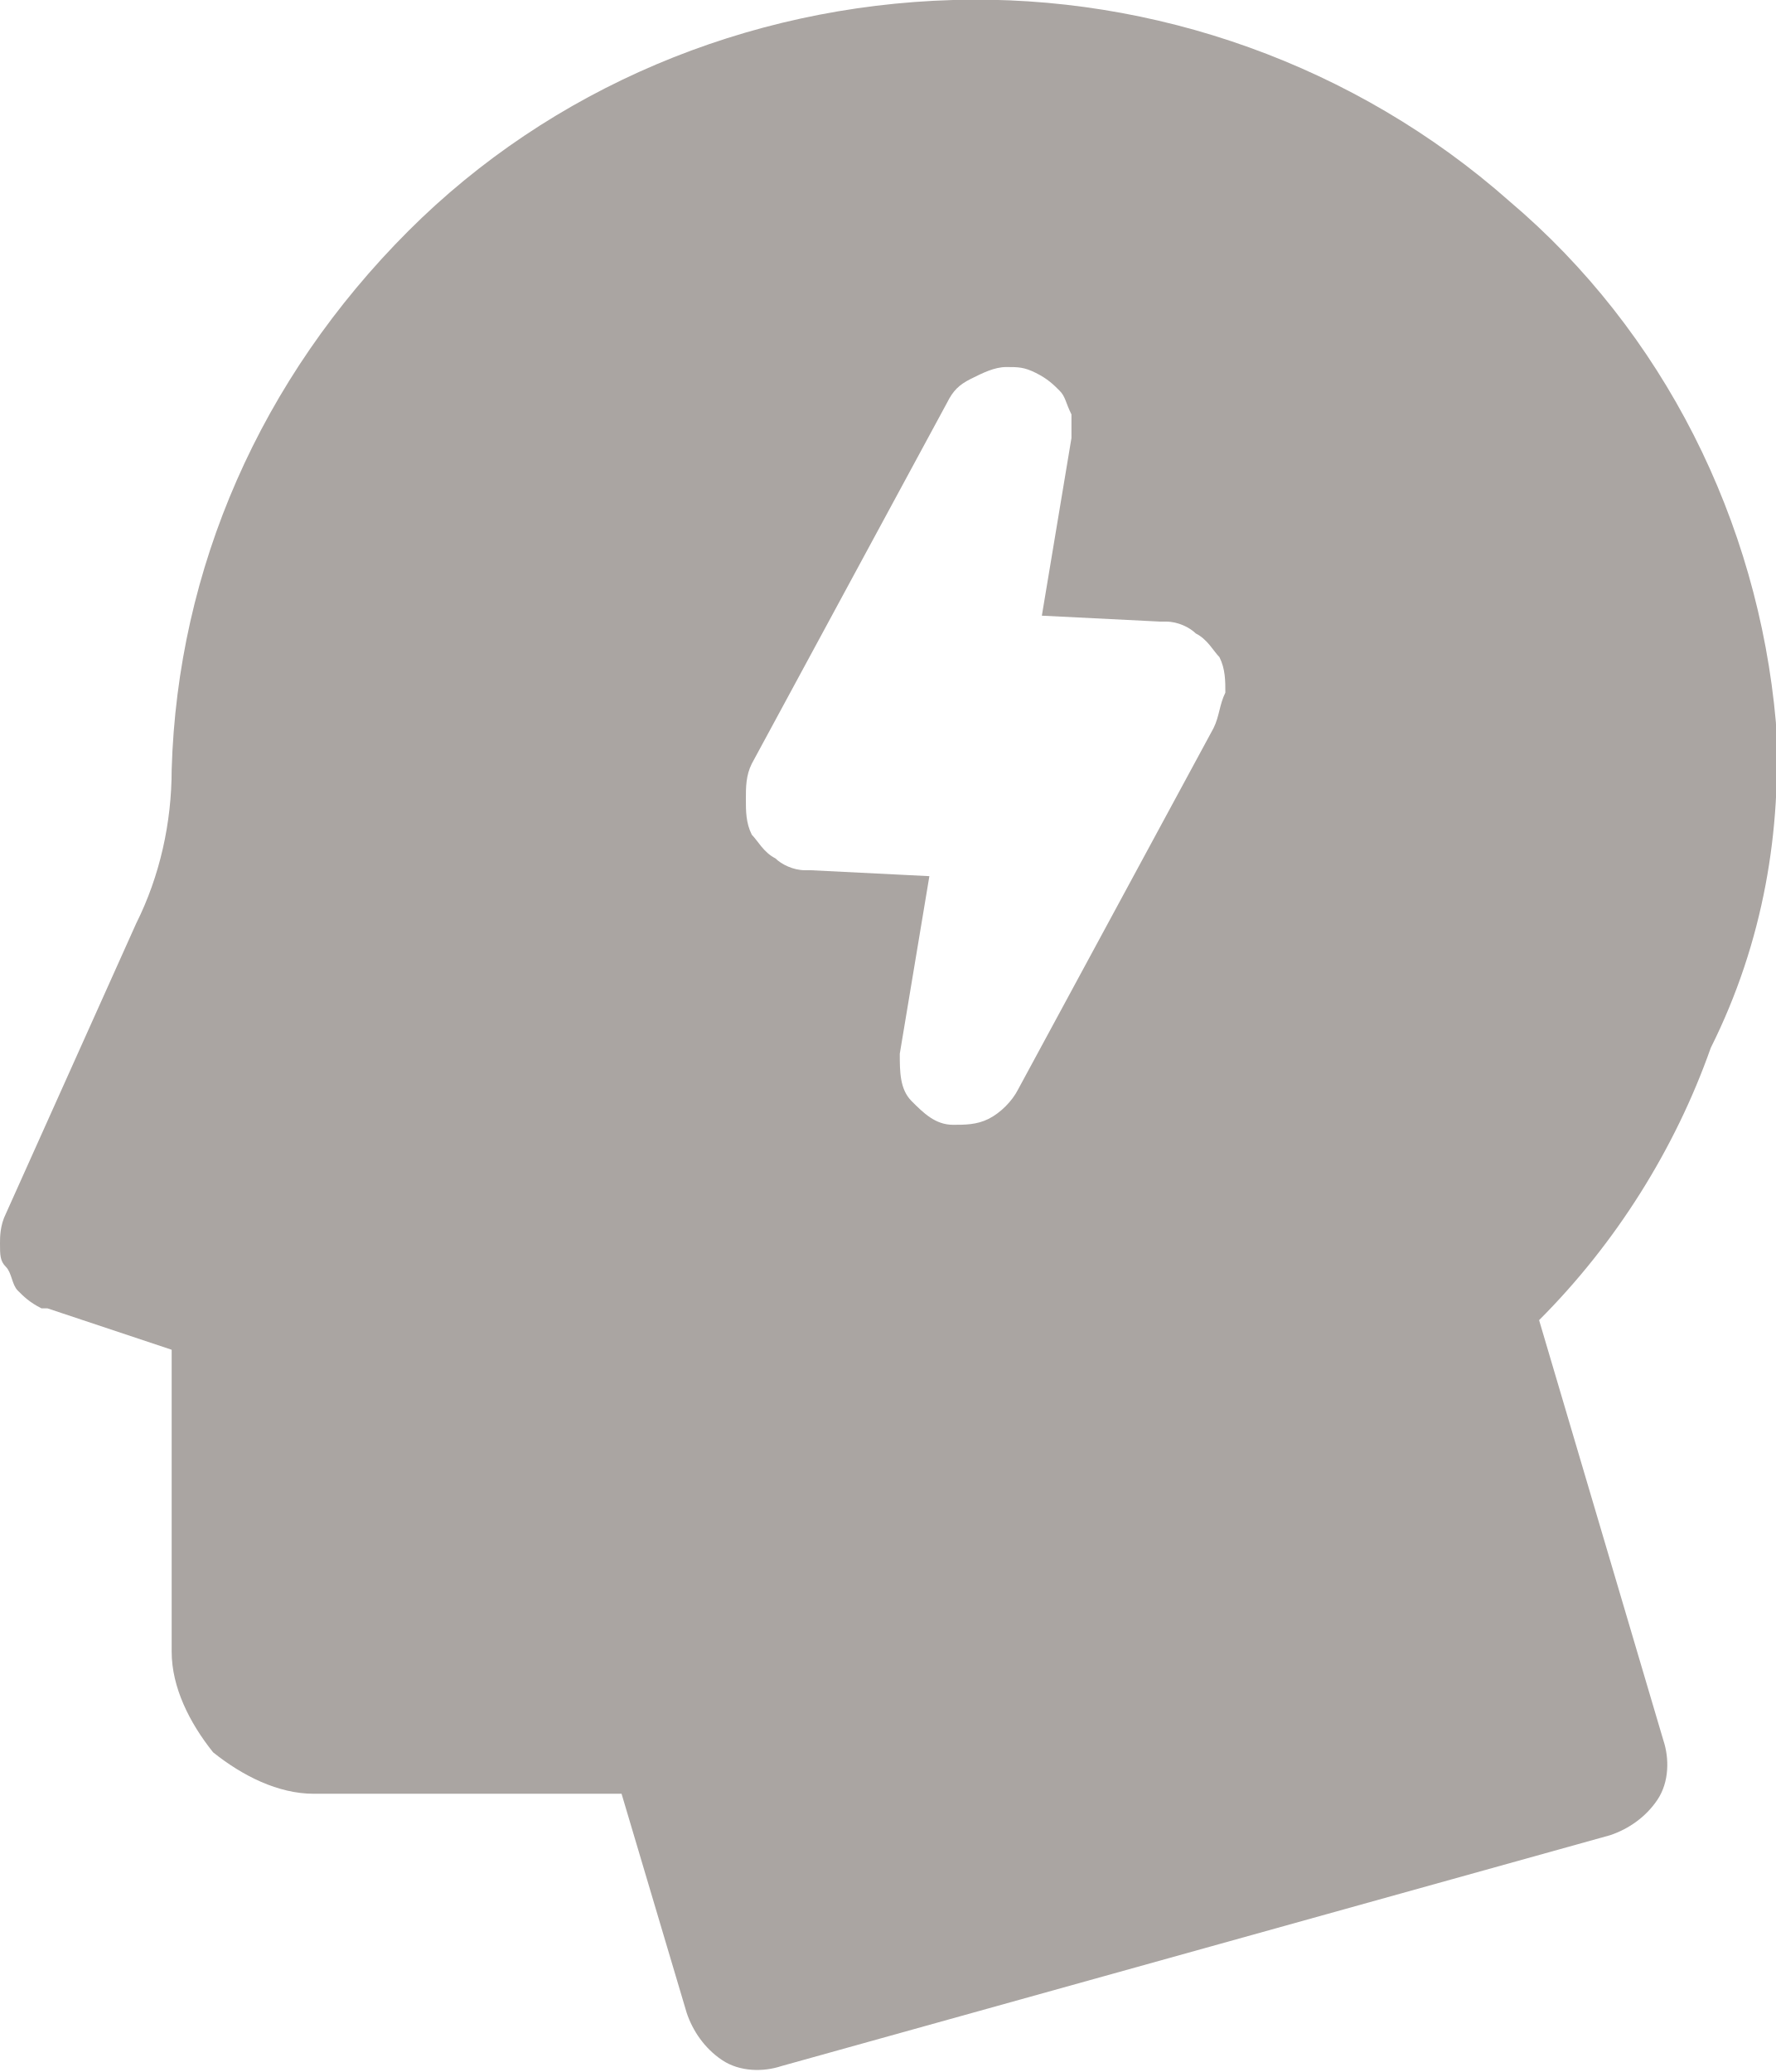
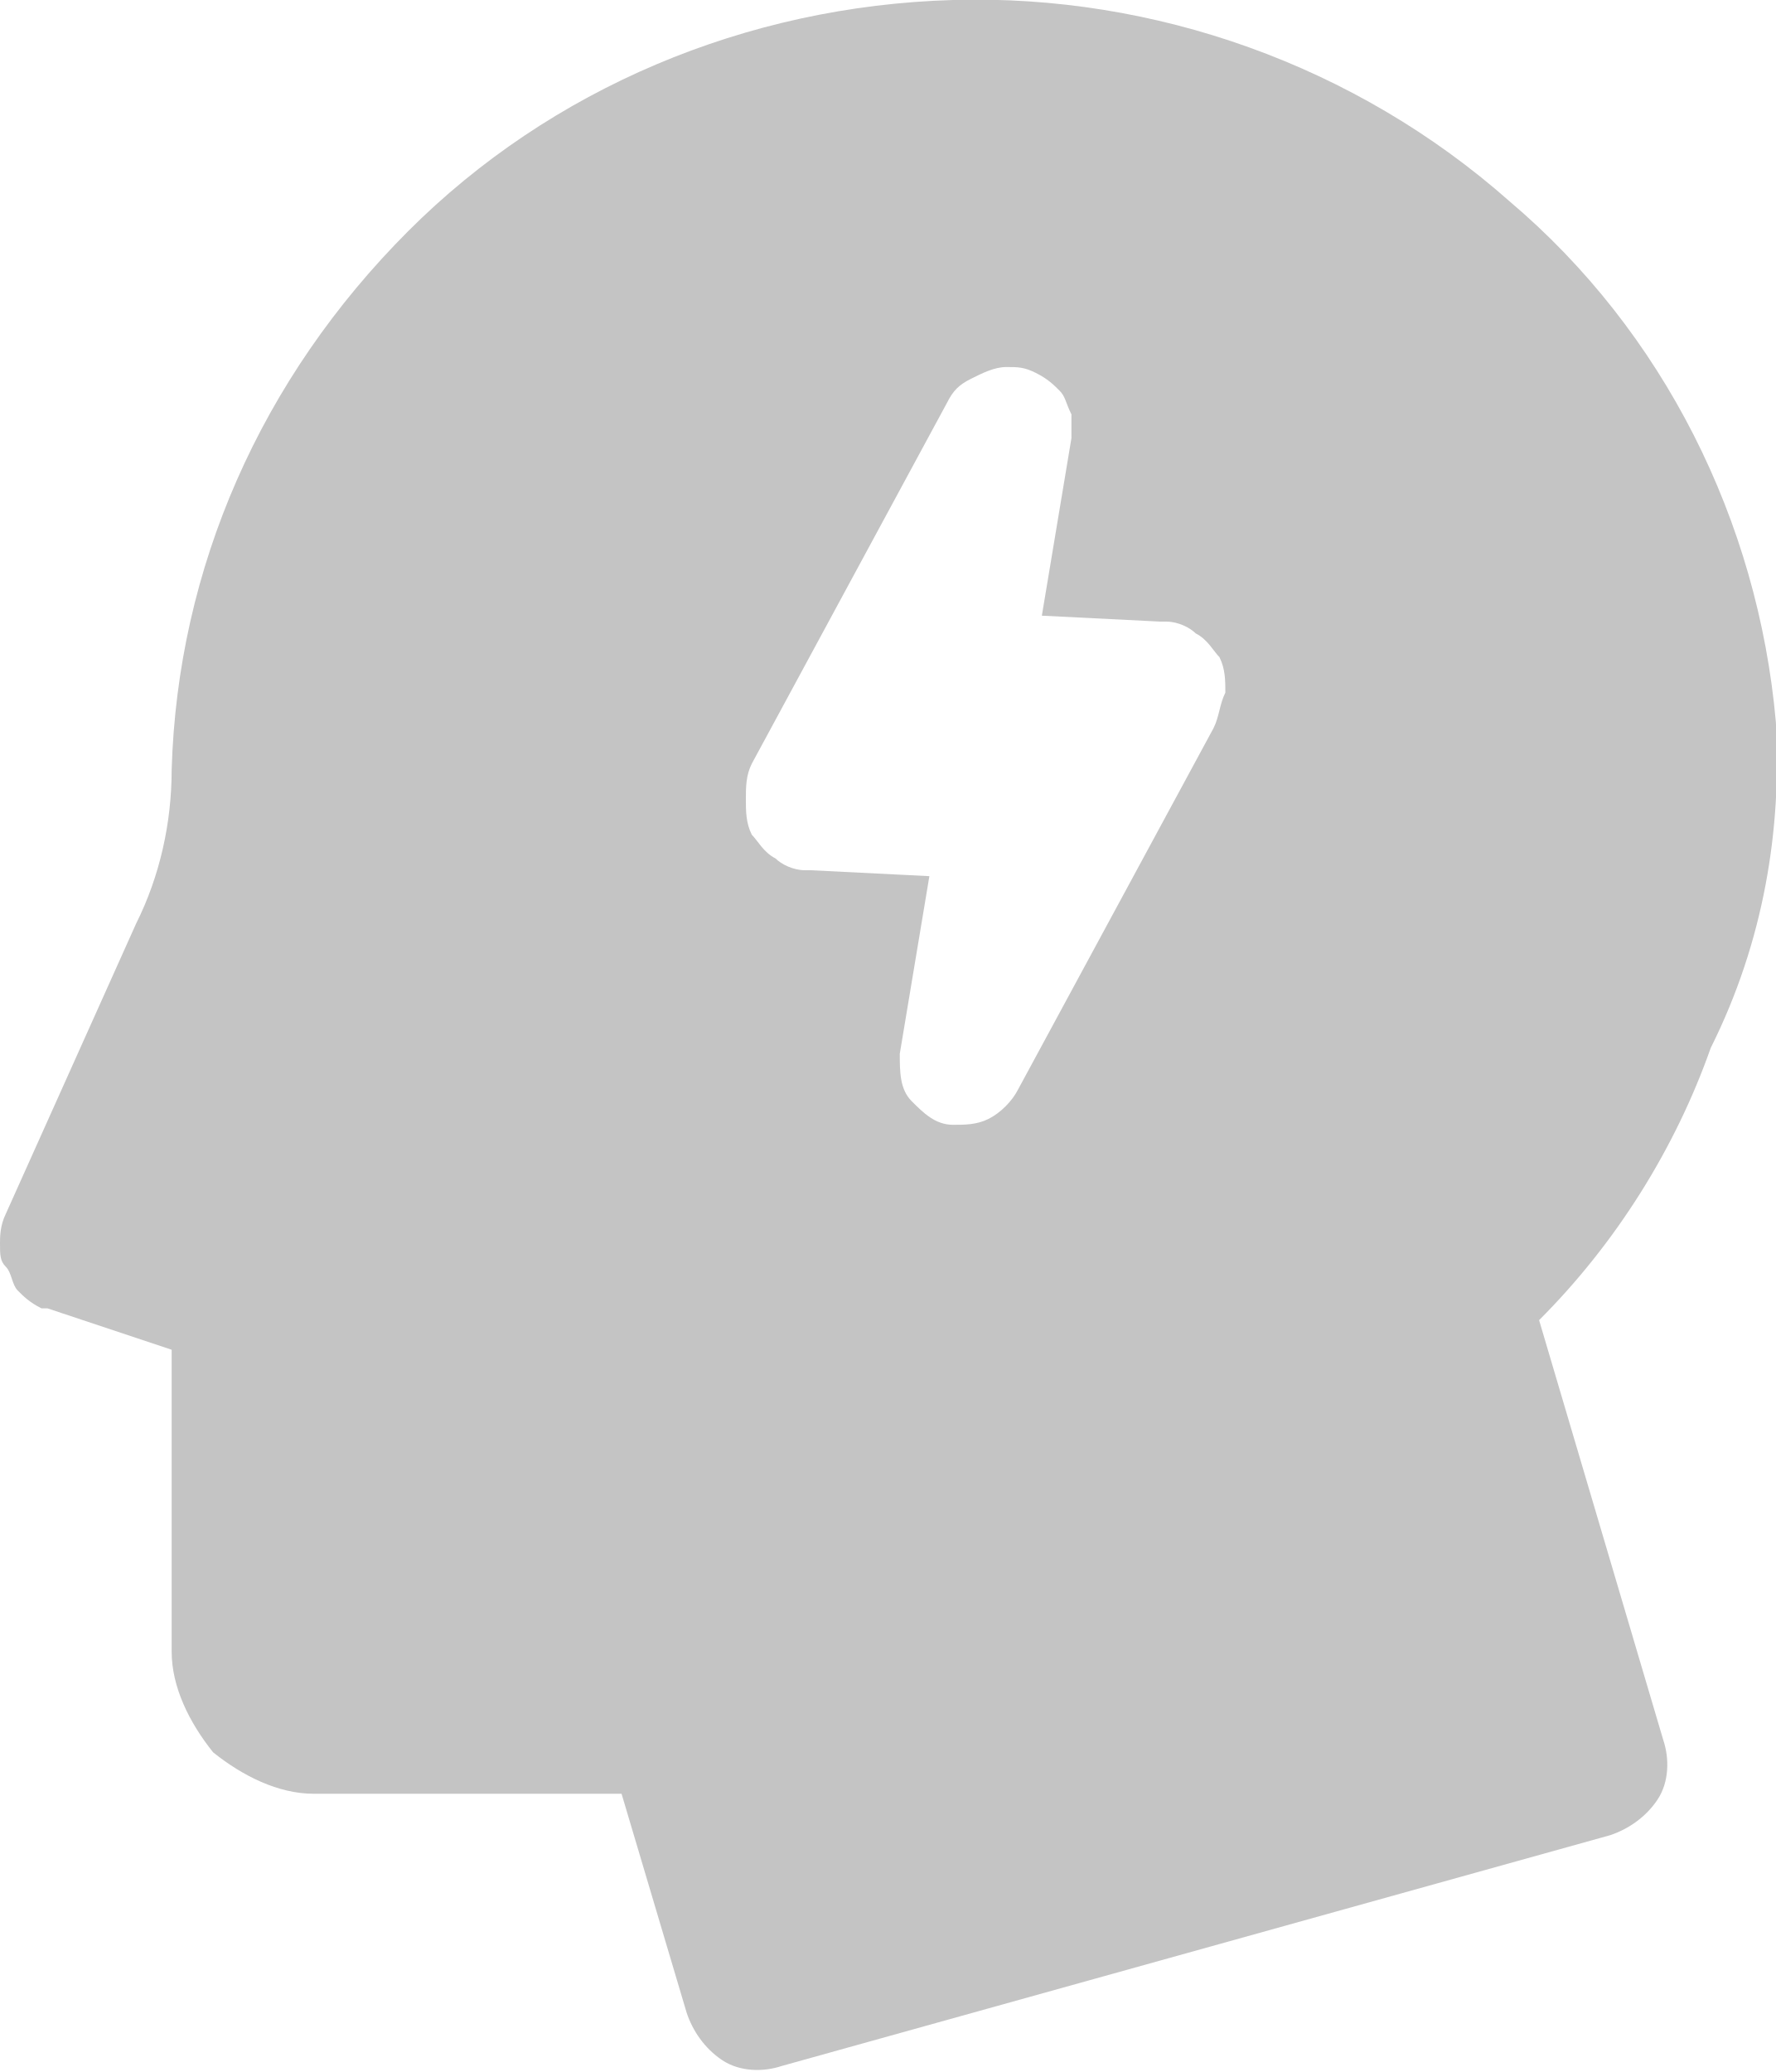
<svg xmlns="http://www.w3.org/2000/svg" viewBox="0 0 30 35">
-   <path fill="#aaa5a2" d="M30 12.2c-.3-3.4-1.9-6.6-4.5-8.8-2.6-2.3-6-3.5-9.4-3.4-3.5.1-6.8 1.5-9.2 3.9C4.4 6.4 3 9.6 2.9 13c0 .9-.2 1.8-.6 2.6L.1 20.5c-.1.2-.1.4-.1.5 0 .2 0 .3.1.4.1.1.1.3.2.4.1.1.2.2.4.3h.1l2.1.7v5.1c0 .6.3 1.2.7 1.7.5.4 1.1.7 1.7.7h5.2l1.1 3.7c.1.3.3.6.6.8.3.2.7.2 1 .1l14-3.9c.3-.1.6-.3.8-.6.2-.3.2-.7.1-1L26 22.3c1.3-1.3 2.3-2.9 2.9-4.6.9-1.8 1.2-3.7 1.1-5.5zm-9.5.1l-3.3 6.1c-.1.2-.3.4-.5.5-.2.1-.4.1-.6.1-.3 0-.5-.2-.7-.4-.2-.2-.2-.5-.2-.8l.5-3-2-.1h-.1c-.2 0-.4-.1-.5-.2-.2-.1-.3-.3-.4-.4-.1-.2-.1-.4-.1-.6 0-.2 0-.4.1-.6L16 6.8c.1-.2.2-.3.4-.4.2-.1.4-.2.6-.2.2 0 .3 0 .5.1s.3.2.4.3c.1.1.1.2.2.4v.4l-.5 3 2 .1h.1c.2 0 .4.1.5.2.2.1.3.3.4.4.1.2.1.4.1.6-.1.2-.1.4-.2.6z" />
+   <path fill="#C4C4C4" d="M30 12.2c-.3-3.4-1.9-6.6-4.5-8.8-2.6-2.3-6-3.5-9.4-3.4-3.5.1-6.8 1.5-9.2 3.9C4.4 6.4 3 9.6 2.9 13c0 .9-.2 1.8-.6 2.6L.1 20.5c-.1.2-.1.4-.1.5 0 .2 0 .3.1.4.1.1.1.3.2.4.1.1.2.2.4.3h.1l2.1.7v5.1c0 .6.3 1.2.7 1.7.5.4 1.1.7 1.7.7h5.2l1.1 3.7c.1.3.3.6.6.8.3.2.7.2 1 .1l14-3.9c.3-.1.6-.3.8-.6.2-.3.2-.7.1-1L26 22.3c1.3-1.3 2.3-2.9 2.9-4.6.9-1.8 1.2-3.7 1.1-5.5zm-9.5.1l-3.3 6.1c-.1.2-.3.4-.5.5-.2.1-.4.1-.6.1-.3 0-.5-.2-.7-.4-.2-.2-.2-.5-.2-.8l.5-3-2-.1h-.1c-.2 0-.4-.1-.5-.2-.2-.1-.3-.3-.4-.4-.1-.2-.1-.4-.1-.6 0-.2 0-.4.1-.6L16 6.8c.1-.2.2-.3.4-.4.2-.1.4-.2.6-.2.2 0 .3 0 .5.1s.3.2.4.3c.1.1.1.2.2.4v.4l-.5 3 2 .1h.1c.2 0 .4.1.5.2.2.1.3.3.4.4.1.2.1.4.1.6-.1.2-.1.4-.2.6z" />
</svg>
